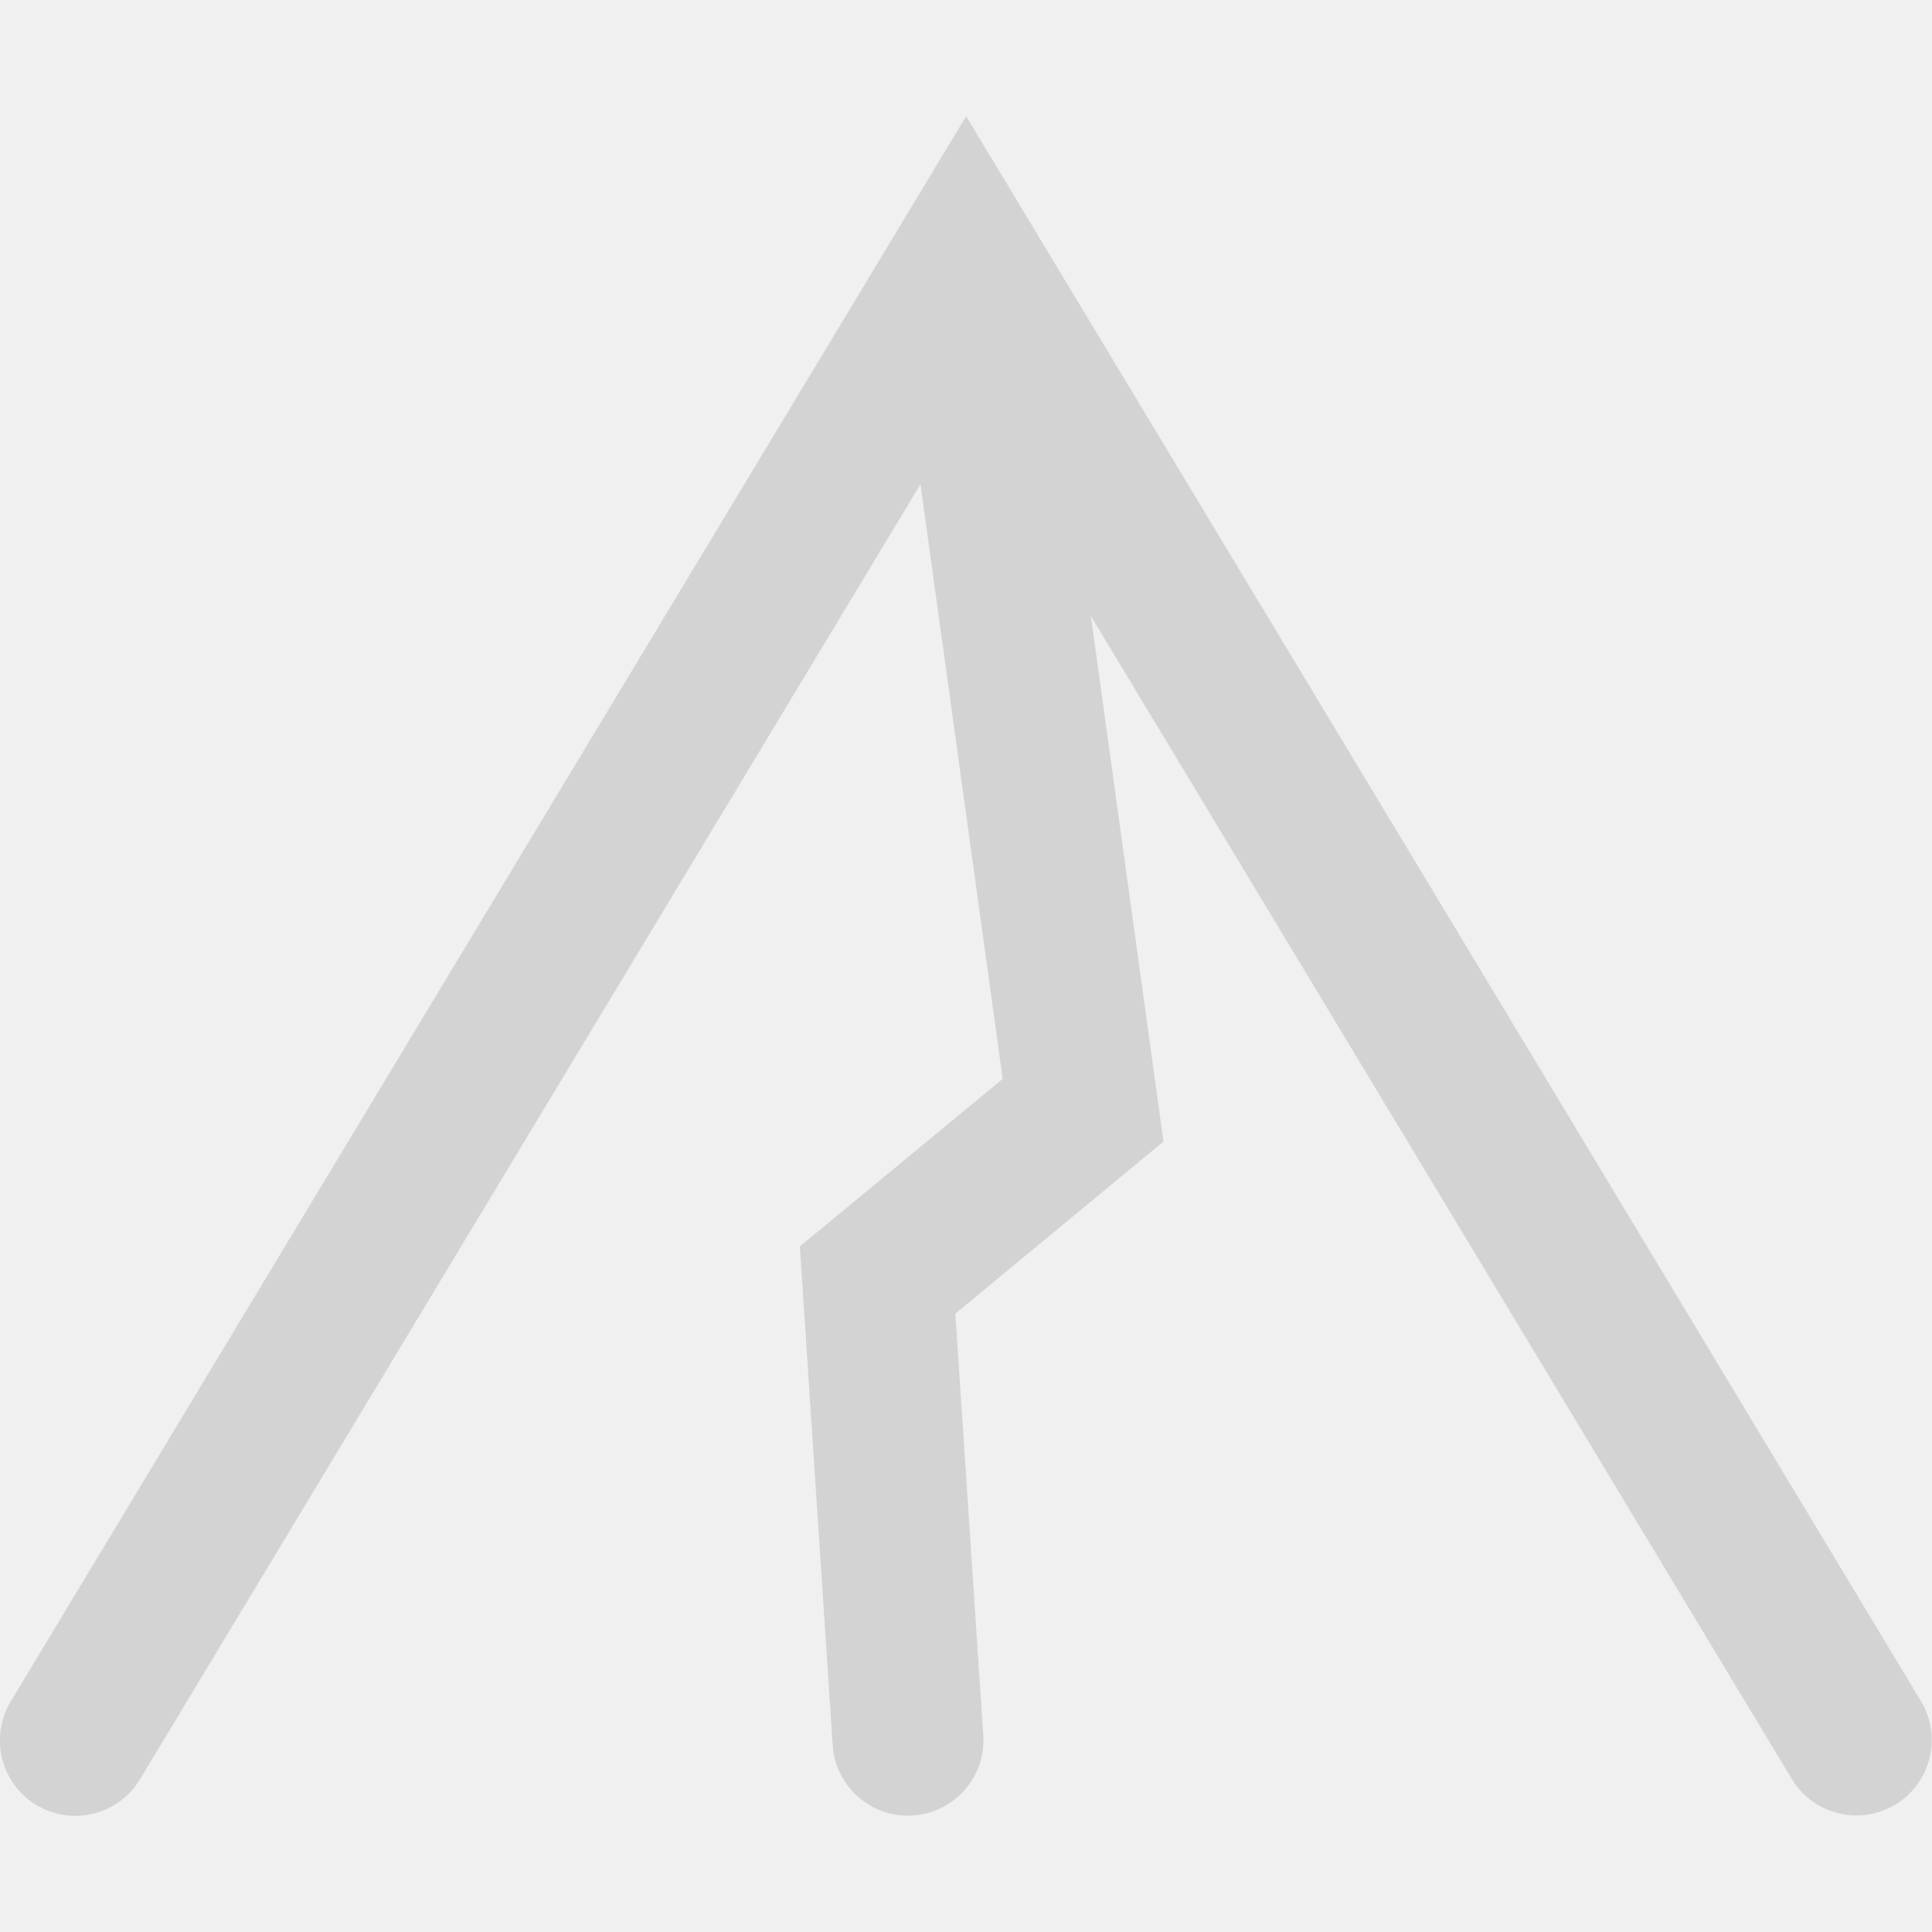
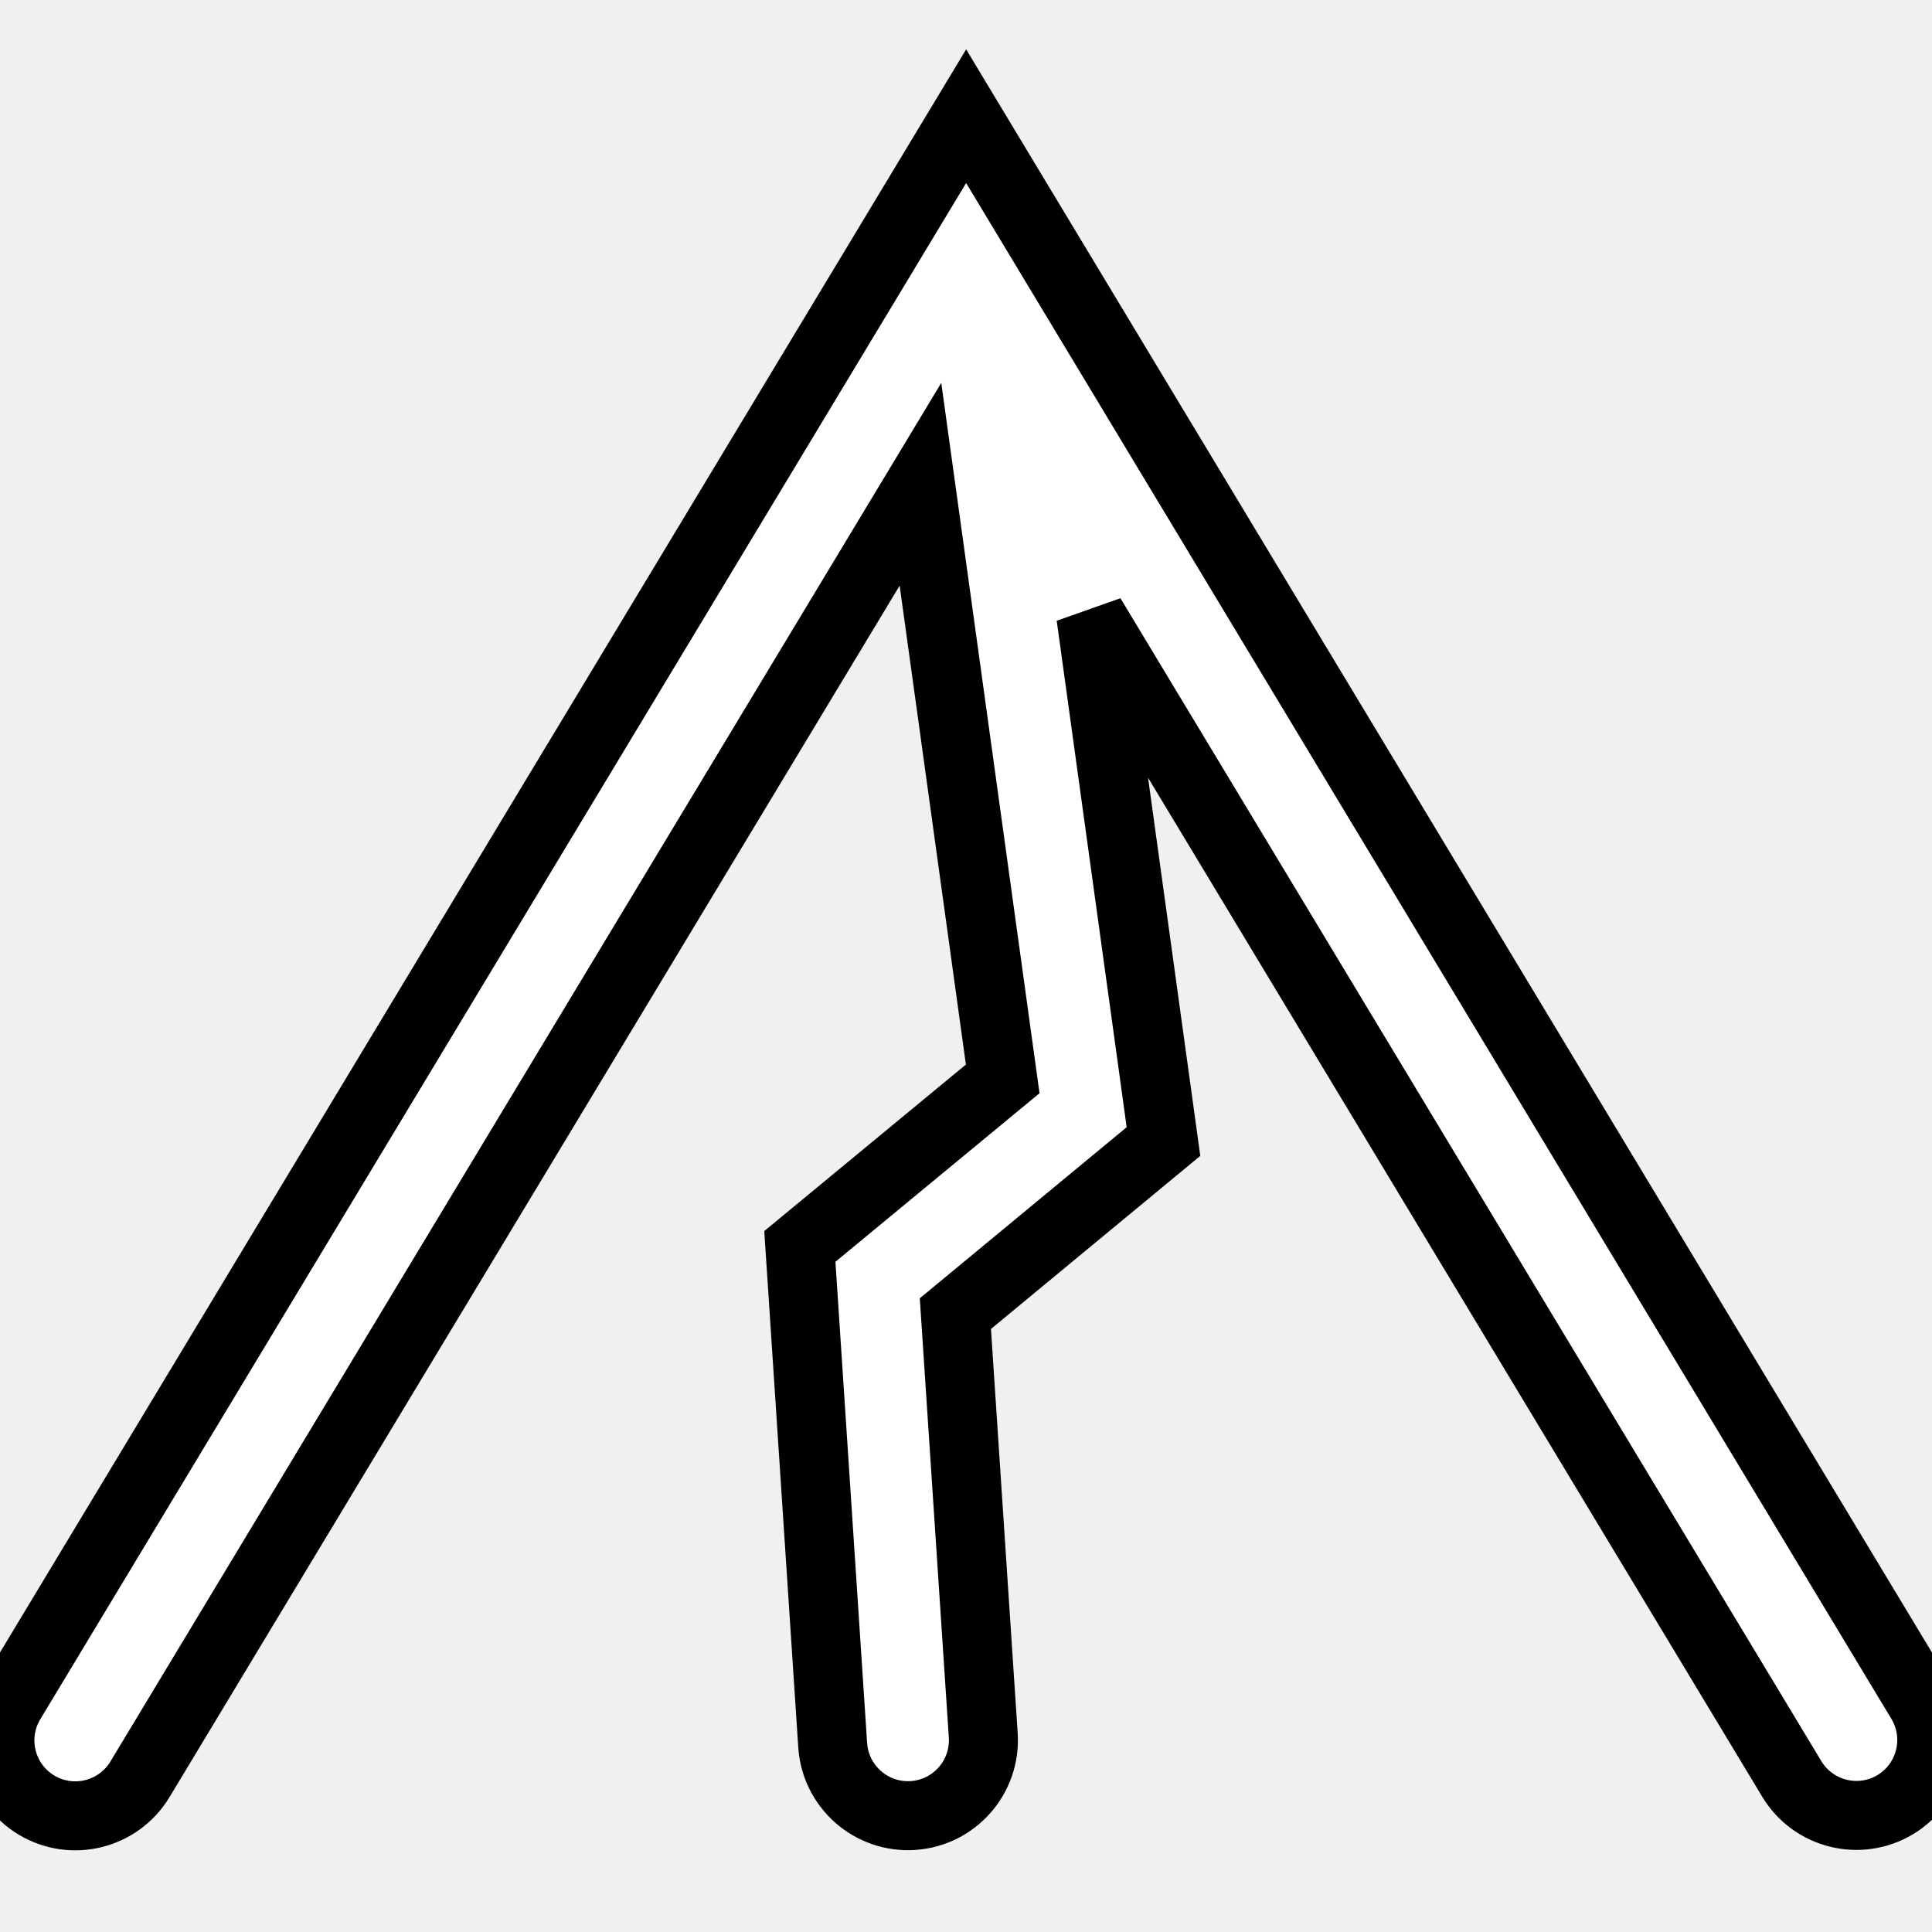
<svg xmlns="http://www.w3.org/2000/svg" version="1.1" viewBox="0 0 14 14">
-   <path d="m7.001 0.842-6.923 11.487a0.547 0.547 0 0 0 0.186 0.751 0.547 0.547 0 0 0 0.75-0.186l5.656-9.385 0.596 4.309-1.47 1.214 0.238 3.614a0.547 0.547 0 0 0 0.581 0.51 0.547 0.547 0 0 0 0.51-0.582l-0.202-3.055 1.508-1.247-0.526-3.808 5.079 8.427a0.547 0.547 0 0 0 0.75 0.186 0.547 0.547 0 0 0 0.186-0.75z" fill="#d3d3d3" color="#000000" stroke-linecap="round" style="-inkscape-stroke:none" />
+   <path d="m7.001 0.842-6.923 11.487a0.547 0.547 0 0 0 0.186 0.751 0.547 0.547 0 0 0 0.75-0.186l5.656-9.385 0.596 4.309-1.47 1.214 0.238 3.614a0.547 0.547 0 0 0 0.581 0.51 0.547 0.547 0 0 0 0.51-0.582l-0.202-3.055 1.508-1.247-0.526-3.808 5.079 8.427a0.547 0.547 0 0 0 0.75 0.186 0.547 0.547 0 0 0 0.186-0.75z" fill="#FFFFFF" color="#000000" stroke="#000000" stroke-width="0.5" stroke-linecap="round" style="-inkscape-stroke:none" />
</svg>
